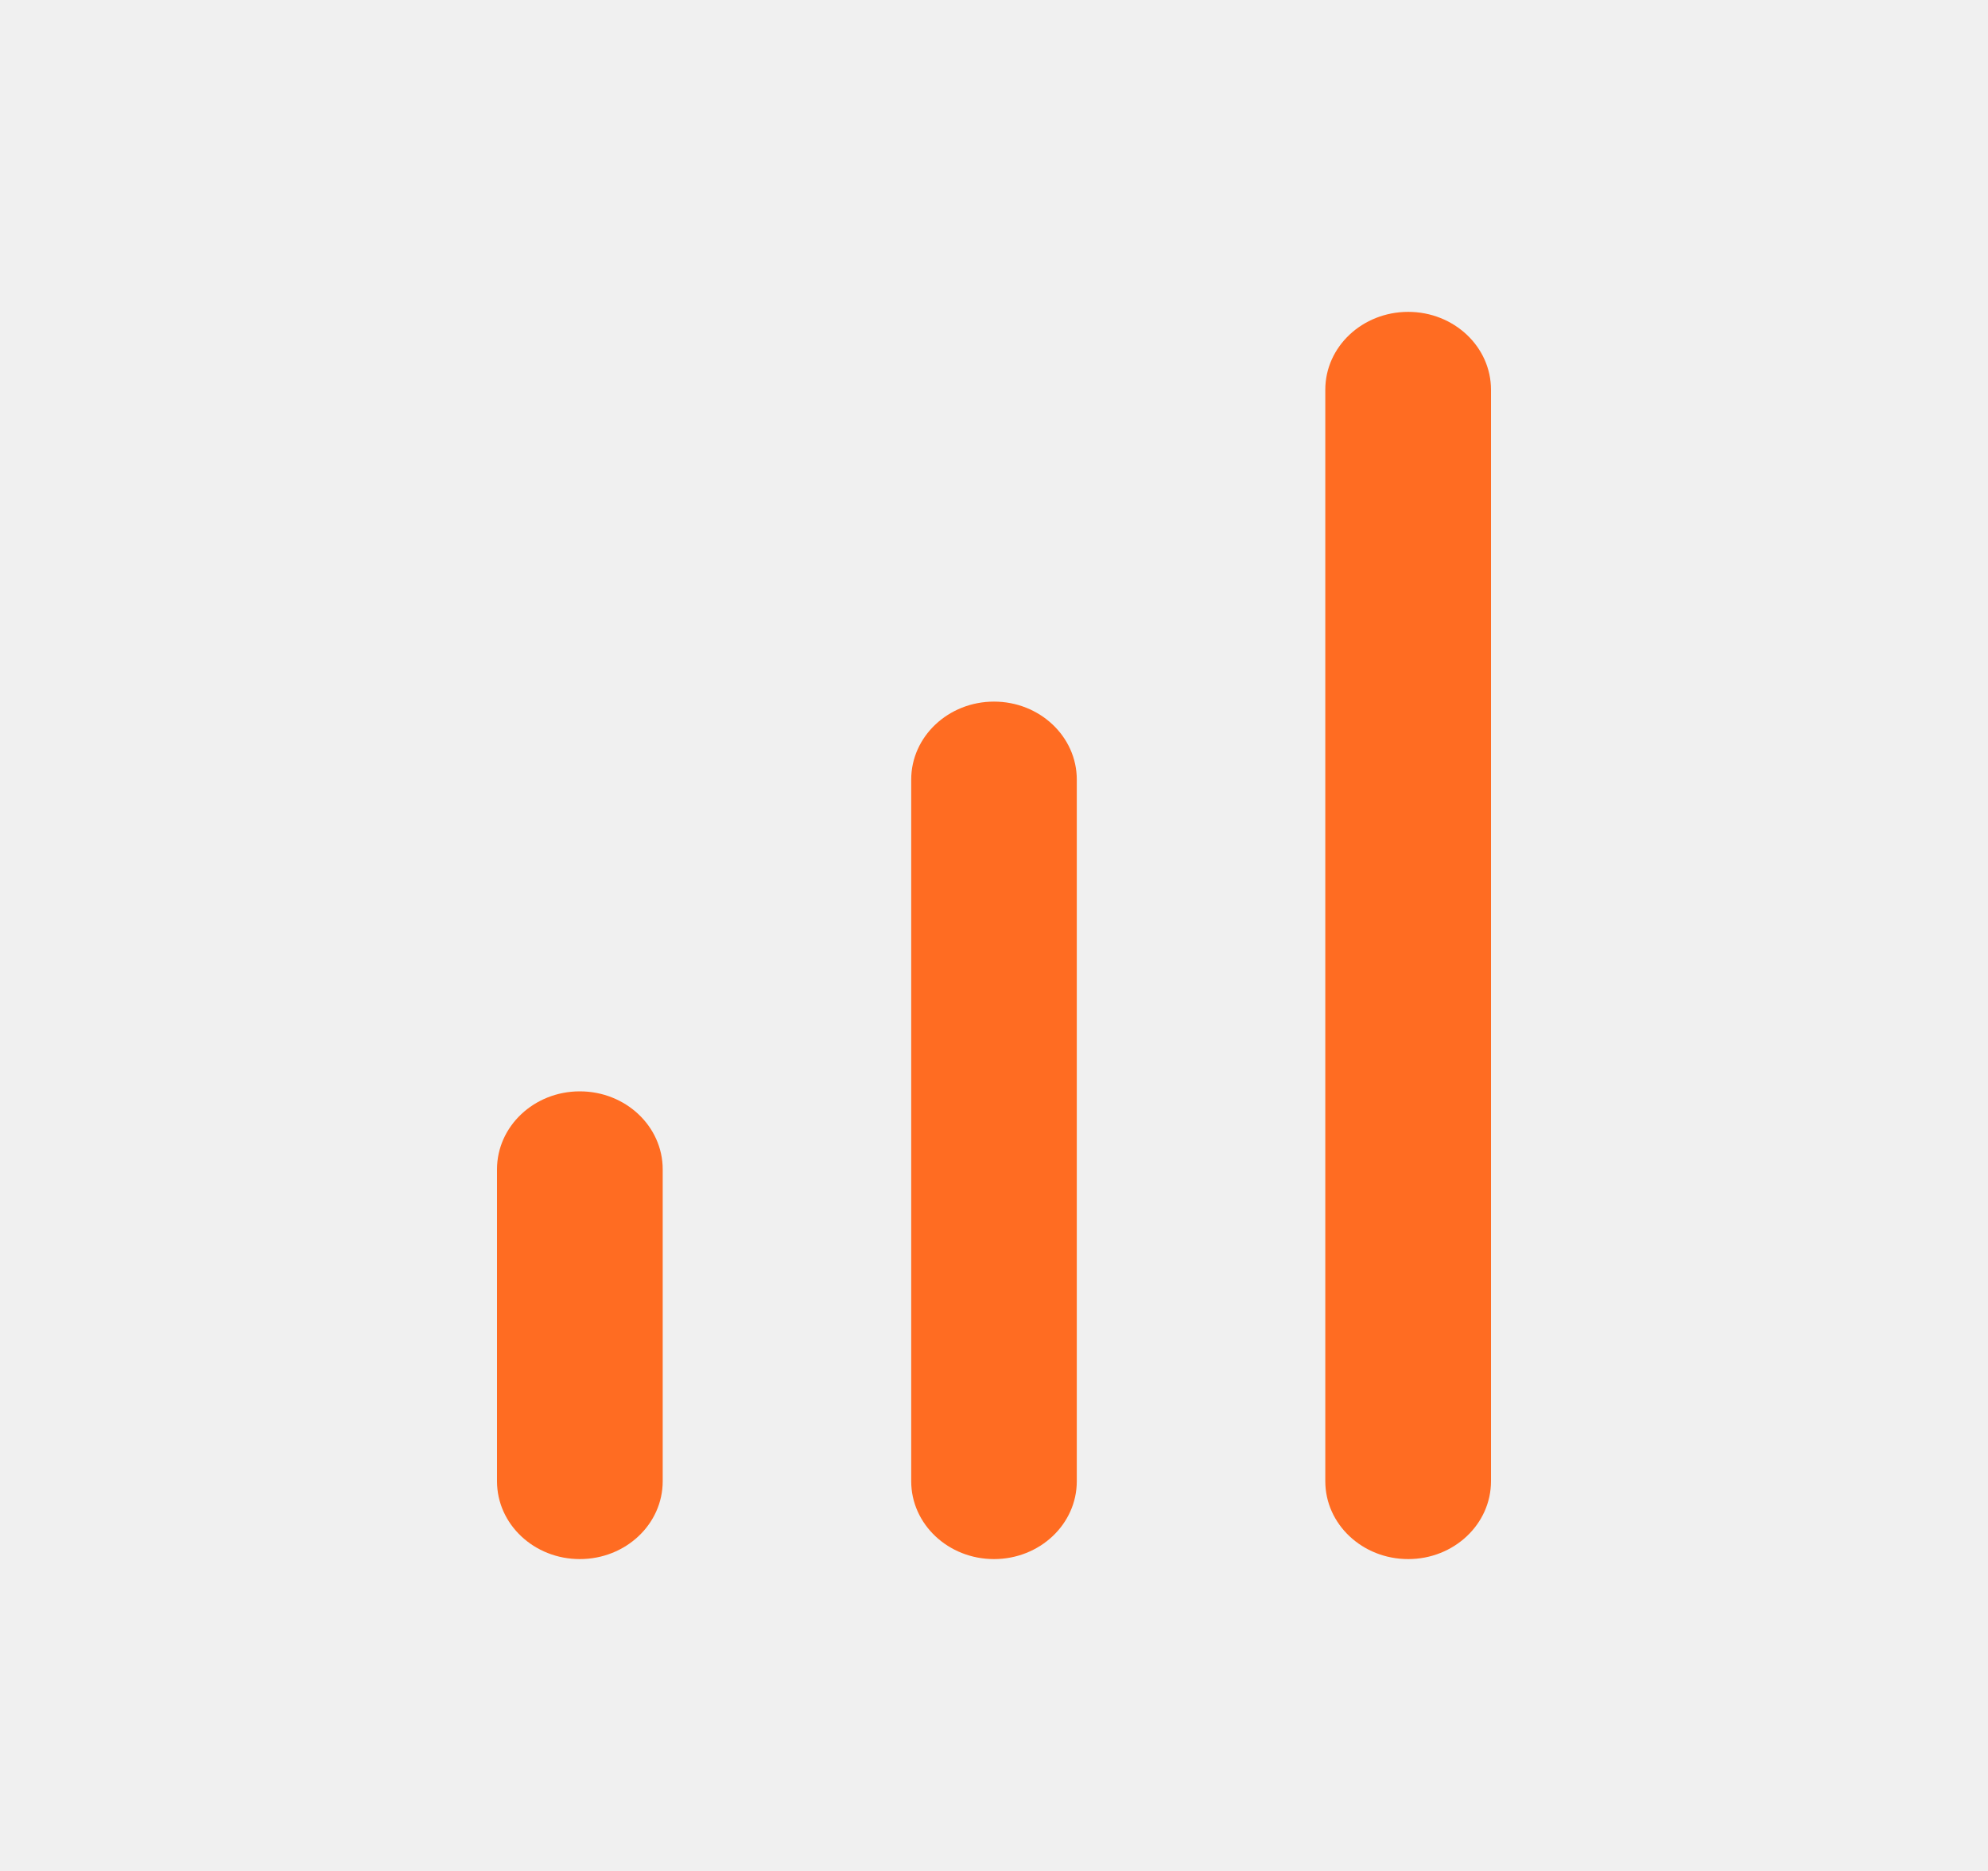
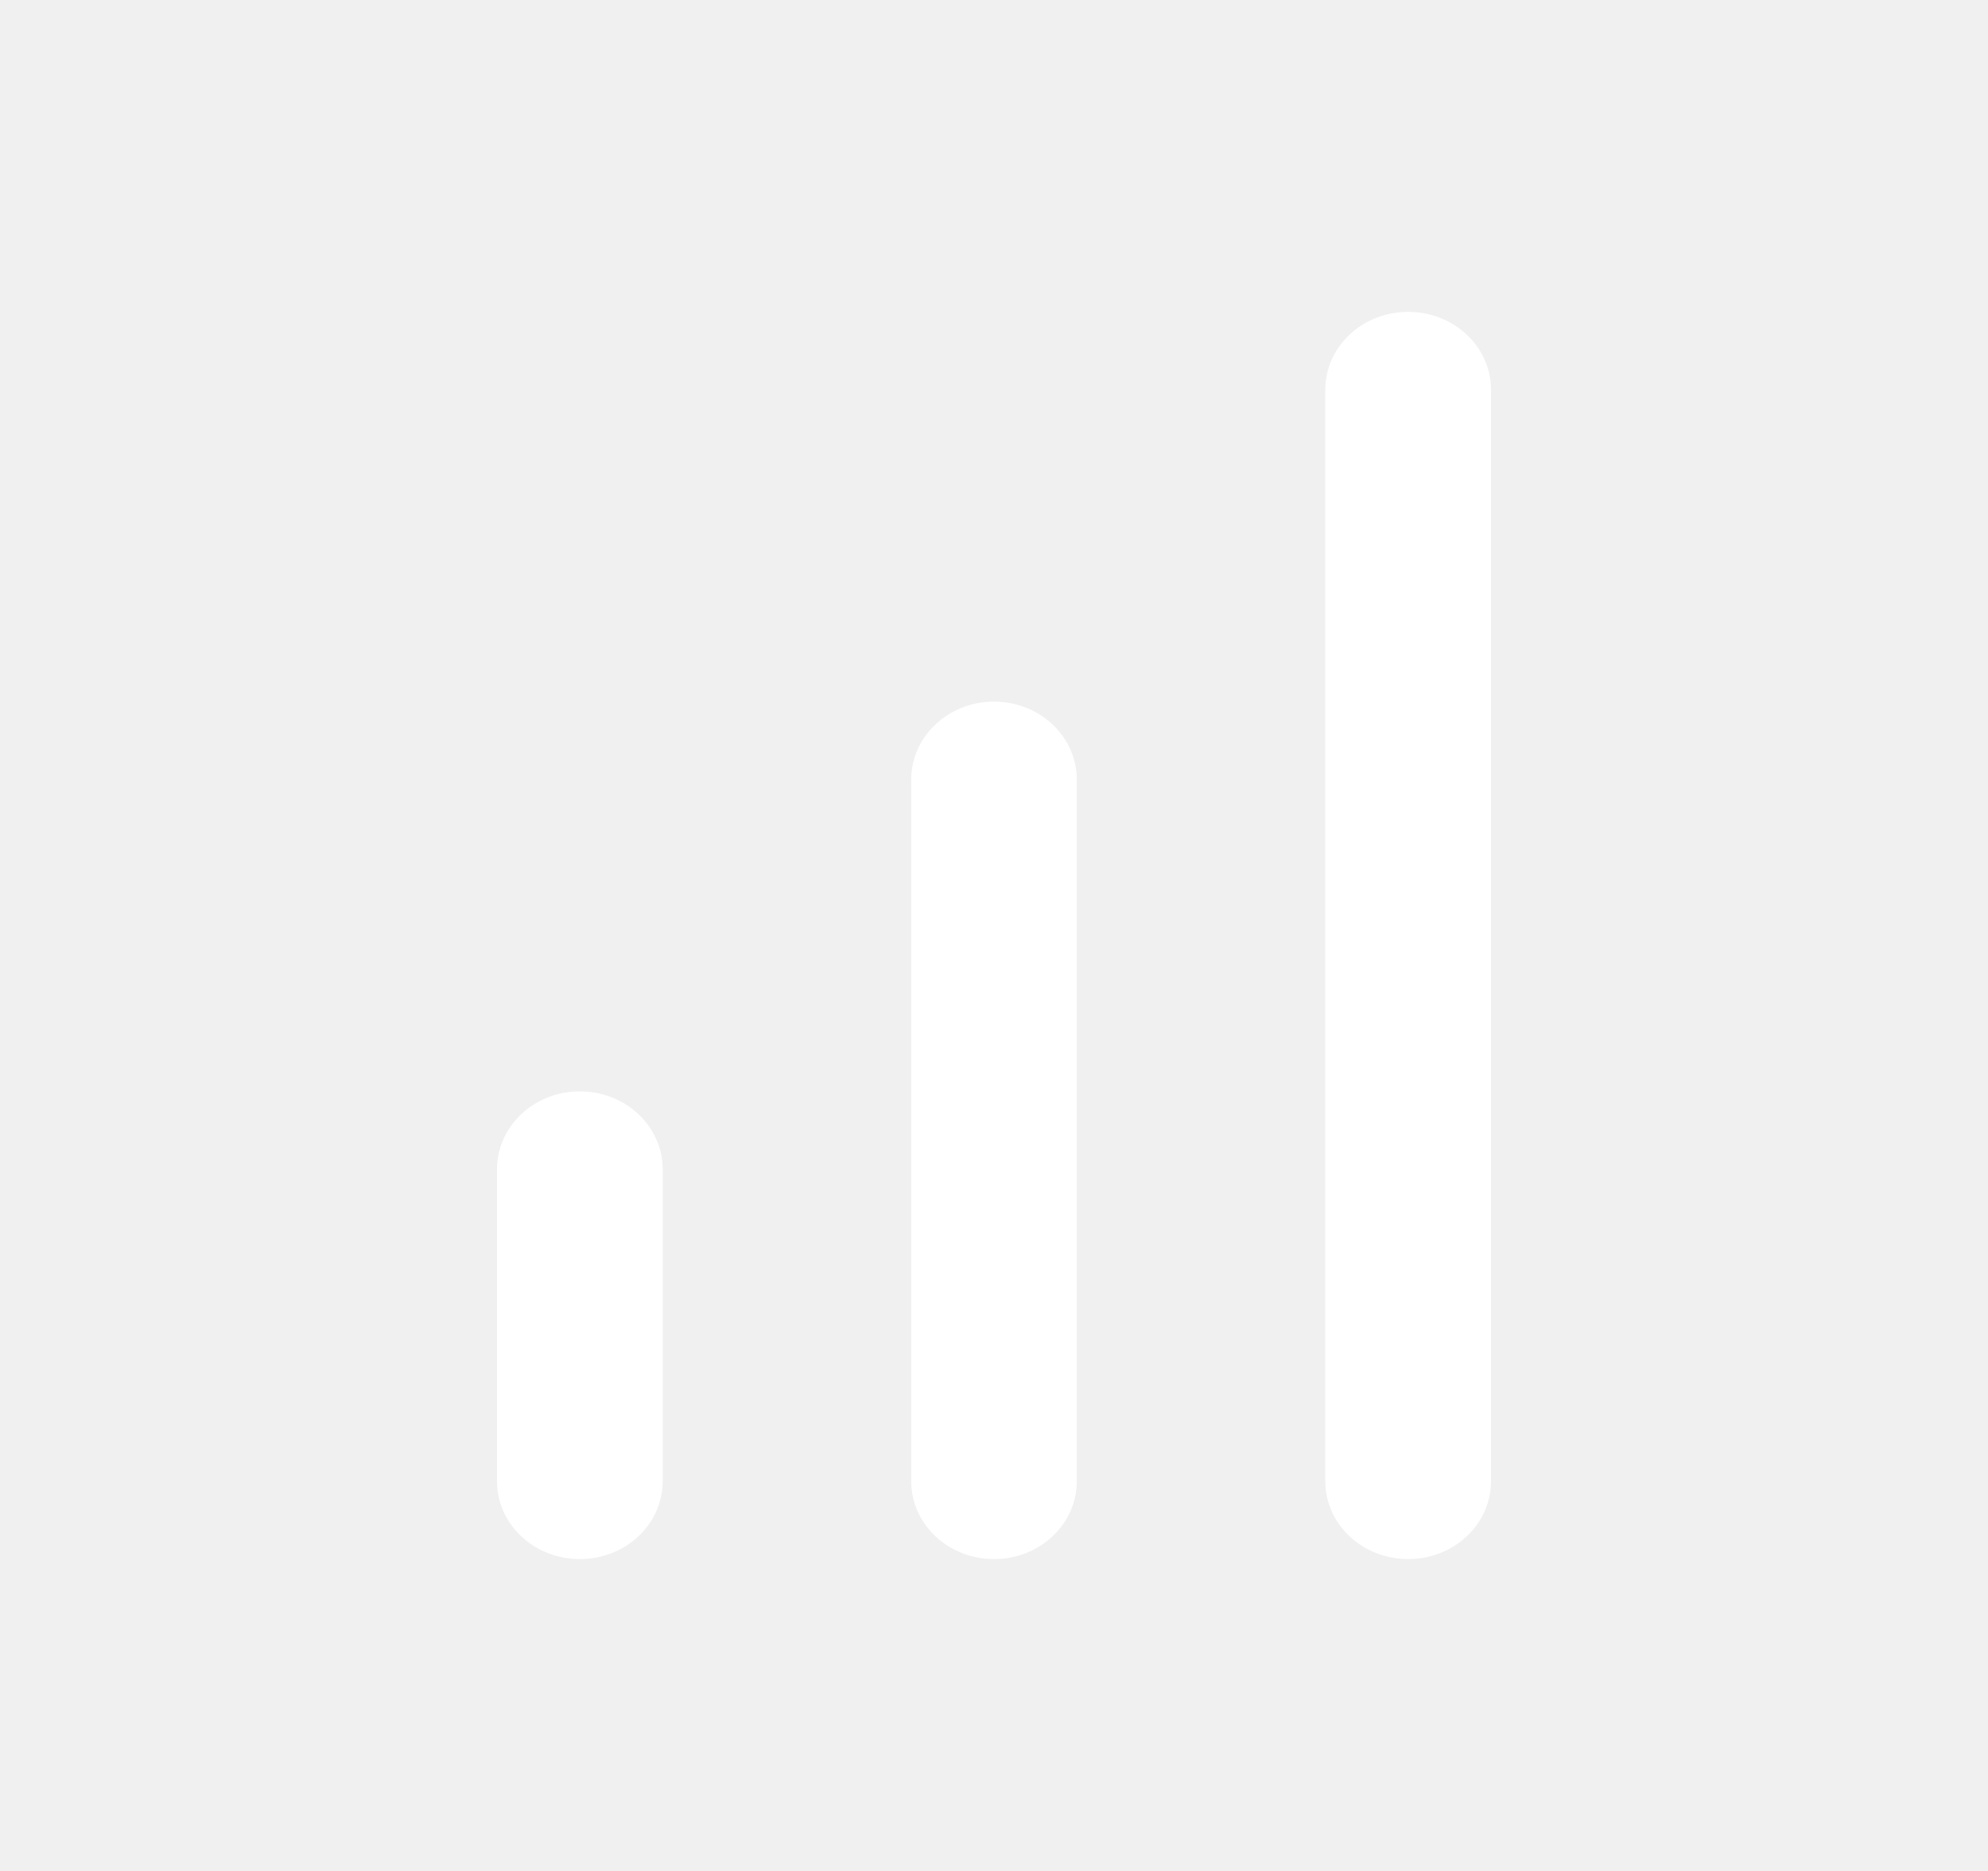
- <svg xmlns="http://www.w3.org/2000/svg" width="17" height="16" viewBox="0 0 17 16" fill="none">
-   <path fill-rule="evenodd" clip-rule="evenodd" d="M8.5 6C8.891 6 9.208 6.299 9.208 6.667V12.667C9.208 13.035 8.891 13.333 8.5 13.333C8.109 13.333 7.792 13.035 7.792 12.667V6.667C7.792 6.299 8.109 6 8.5 6Z" fill="#FF6C22" />
-   <path fill-rule="evenodd" clip-rule="evenodd" d="M12.042 2.667C12.433 2.667 12.75 2.965 12.75 3.333V12.667C12.75 13.035 12.433 13.333 12.042 13.333C11.65 13.333 11.333 13.035 11.333 12.667V3.333C11.333 2.965 11.65 2.667 12.042 2.667Z" fill="#FF6C22" />
-   <path fill-rule="evenodd" clip-rule="evenodd" d="M4.958 9.333C5.35 9.333 5.667 9.632 5.667 10V12.667C5.667 13.035 5.35 13.333 4.958 13.333C4.567 13.333 4.25 13.035 4.25 12.667V10C4.25 9.632 4.567 9.333 4.958 9.333Z" fill="#FF6C22" />
+ <svg xmlns="http://www.w3.org/2000/svg" width="17" height="16" viewBox="0 0 17 16" fill="white">
+   <path fill-rule="evenodd" clip-rule="evenodd" d="M8.5 6C8.891 6 9.208 6.299 9.208 6.667V12.667C9.208 13.035 8.891 13.333 8.5 13.333C8.109 13.333 7.792 13.035 7.792 12.667V6.667C7.792 6.299 8.109 6 8.5 6Z" fill="current" />
+   <path fill-rule="evenodd" clip-rule="evenodd" d="M12.042 2.667C12.433 2.667 12.75 2.965 12.75 3.333V12.667C12.75 13.035 12.433 13.333 12.042 13.333C11.65 13.333 11.333 13.035 11.333 12.667V3.333C11.333 2.965 11.65 2.667 12.042 2.667Z" fill="current" />
+   <path fill-rule="evenodd" clip-rule="evenodd" d="M4.958 9.333C5.35 9.333 5.667 9.632 5.667 10V12.667C5.667 13.035 5.35 13.333 4.958 13.333C4.567 13.333 4.25 13.035 4.25 12.667V10C4.25 9.632 4.567 9.333 4.958 9.333Z" fill="current" />
</svg>
